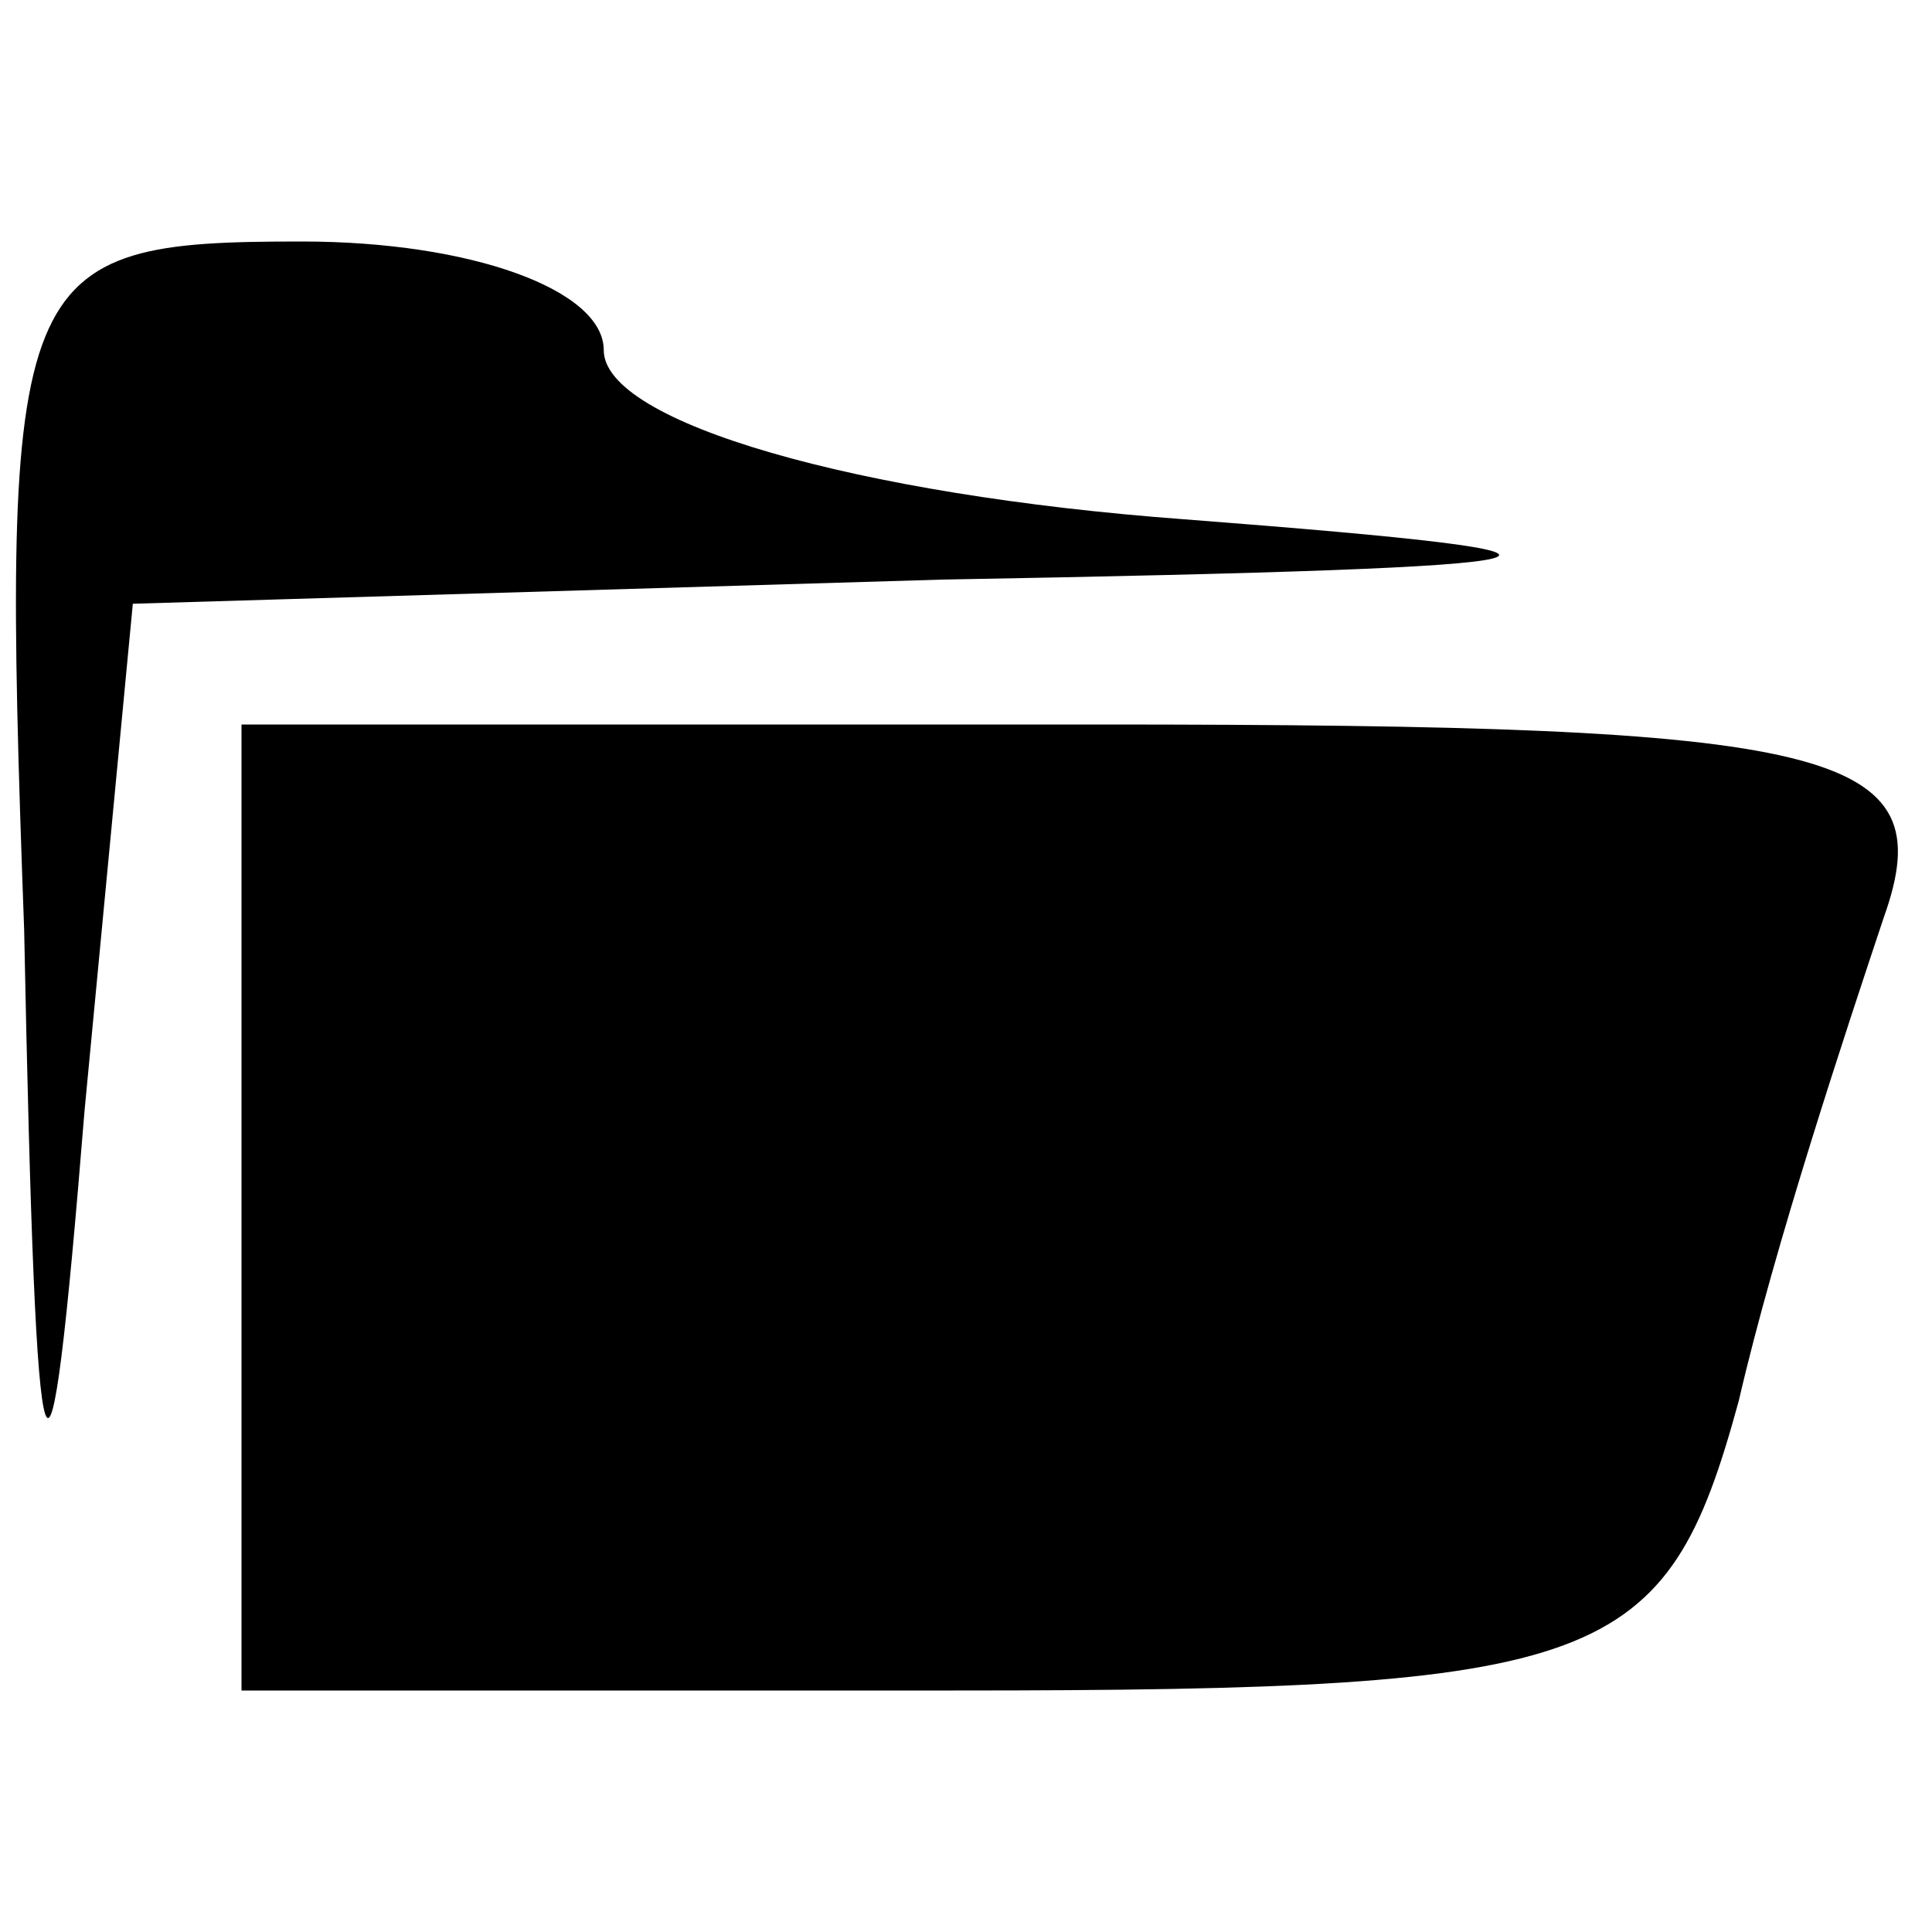
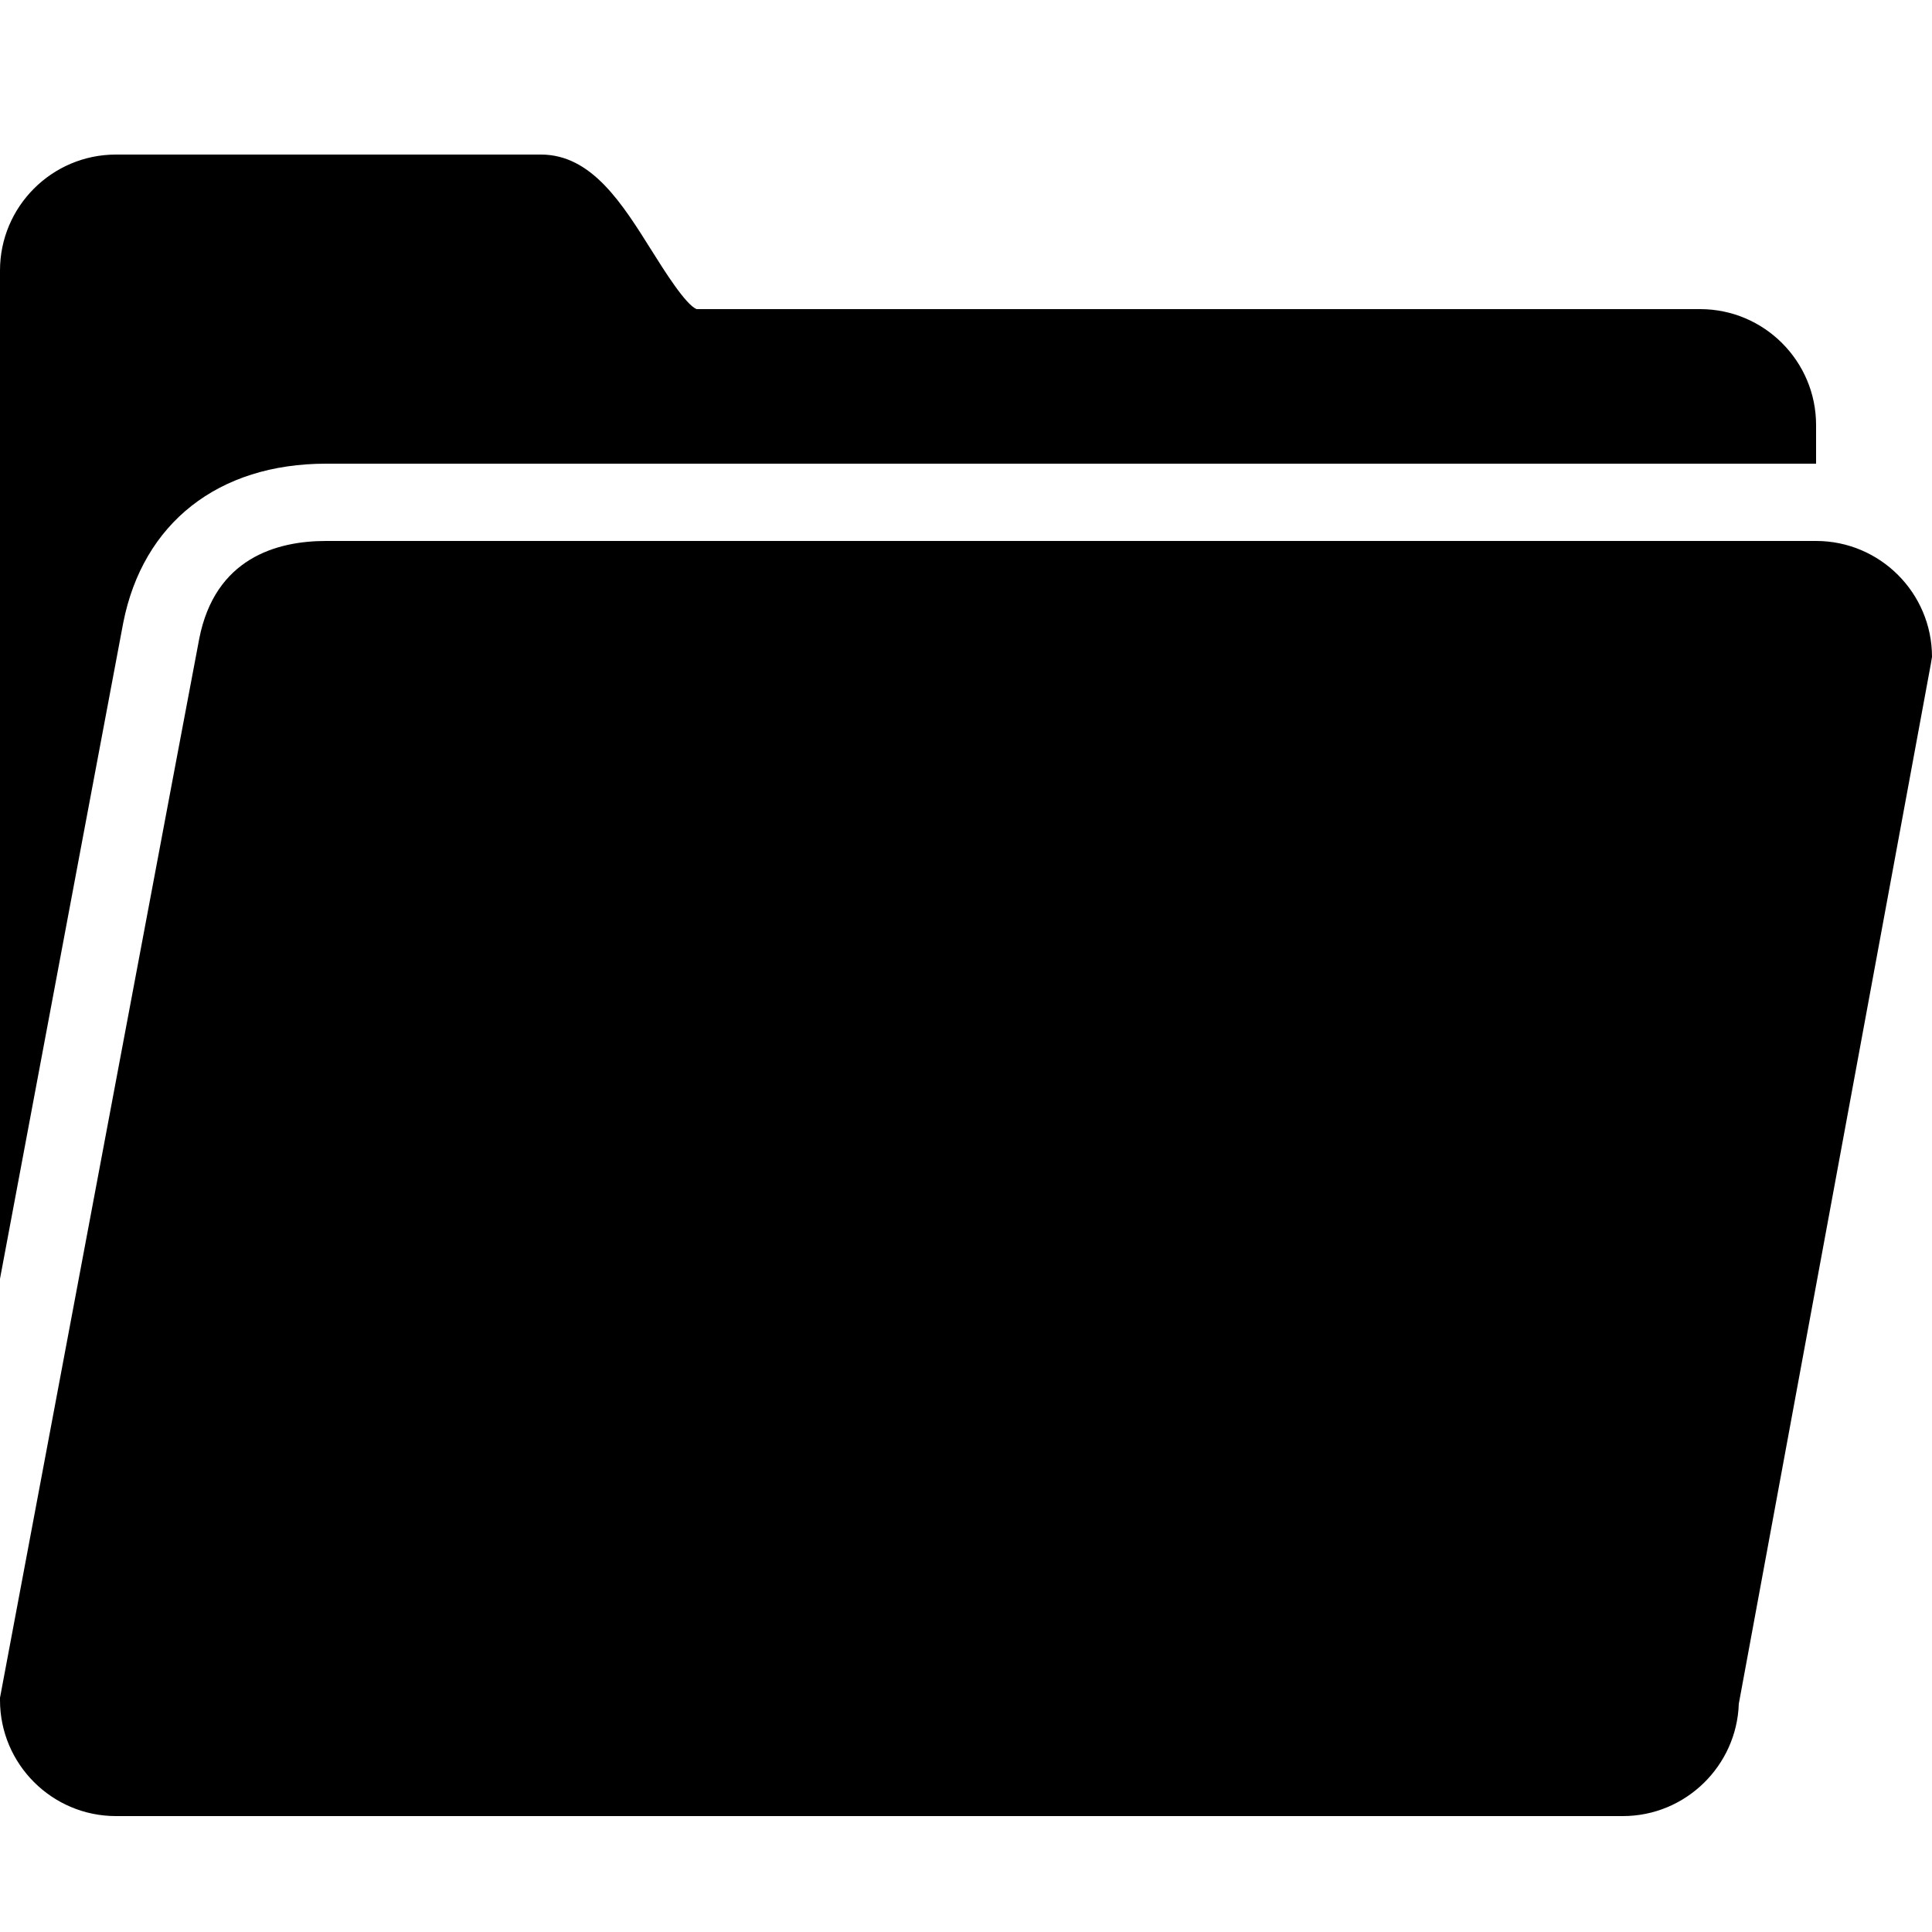
- <svg xmlns="http://www.w3.org/2000/svg" id="folder" version="1.0" width="100%" height="100%" viewBox="0 0 16 16" preserveAspectRatio="xMidYMid">
-   <g class="SVGChild" transform="translate(0,16) scale(0.1,-0.1)" fill="currentColor" stroke="none">
-     <path d="M2 83 c1 -50 2 -52 5 -15 l4 42 67 2 c56 1 59 2 20 5 -27 2 -48 8 -48 14 0 5 -11 9 -25 9 -24 0 -25 -2 -23 -57z" />
-     <path d="M20 60 l0 -40 59 0 c54 0 59 2 65 24 3 13 9 31 12 40 5 14 -4 16 -65 16 l-71 0 0 -40z" />
-   </g>
+ <svg xmlns="http://www.w3.org/2000/svg" id="folder" width="100%" height="100%" viewBox="0 0 50 50">
+   <path fill="currentColor" d="M 3 4 C 1.346 4 0 5.346 0 7 L 0 33.094 C 1.464 25.299 3.104 16.552 3.188 16.125 C 3.696 13.535 5.649 12 8.438 12 L 47 12 L 47 11 C 47 9.346 45.654 8 44 8 L 18.031 8 C 17.752 7.899 17.185 6.994 16.875 6.5 C 16.106 5.275 15.317 4 14 4 L 3 4 z M 8.438 14 C 7.157 14 5.564 14.448 5.156 16.531 C 5.029 17.178 1.132 37.91 0 43.938 L 0 44 C 0 45.654 1.346 47 3 47 L 42 47 C 43.62 47 44.947 45.702 45 44.094 L 49.969 17.188 L 50 17 C 50 15.346 48.654 14 47 14 L 8.438 14 z" />
</svg>
